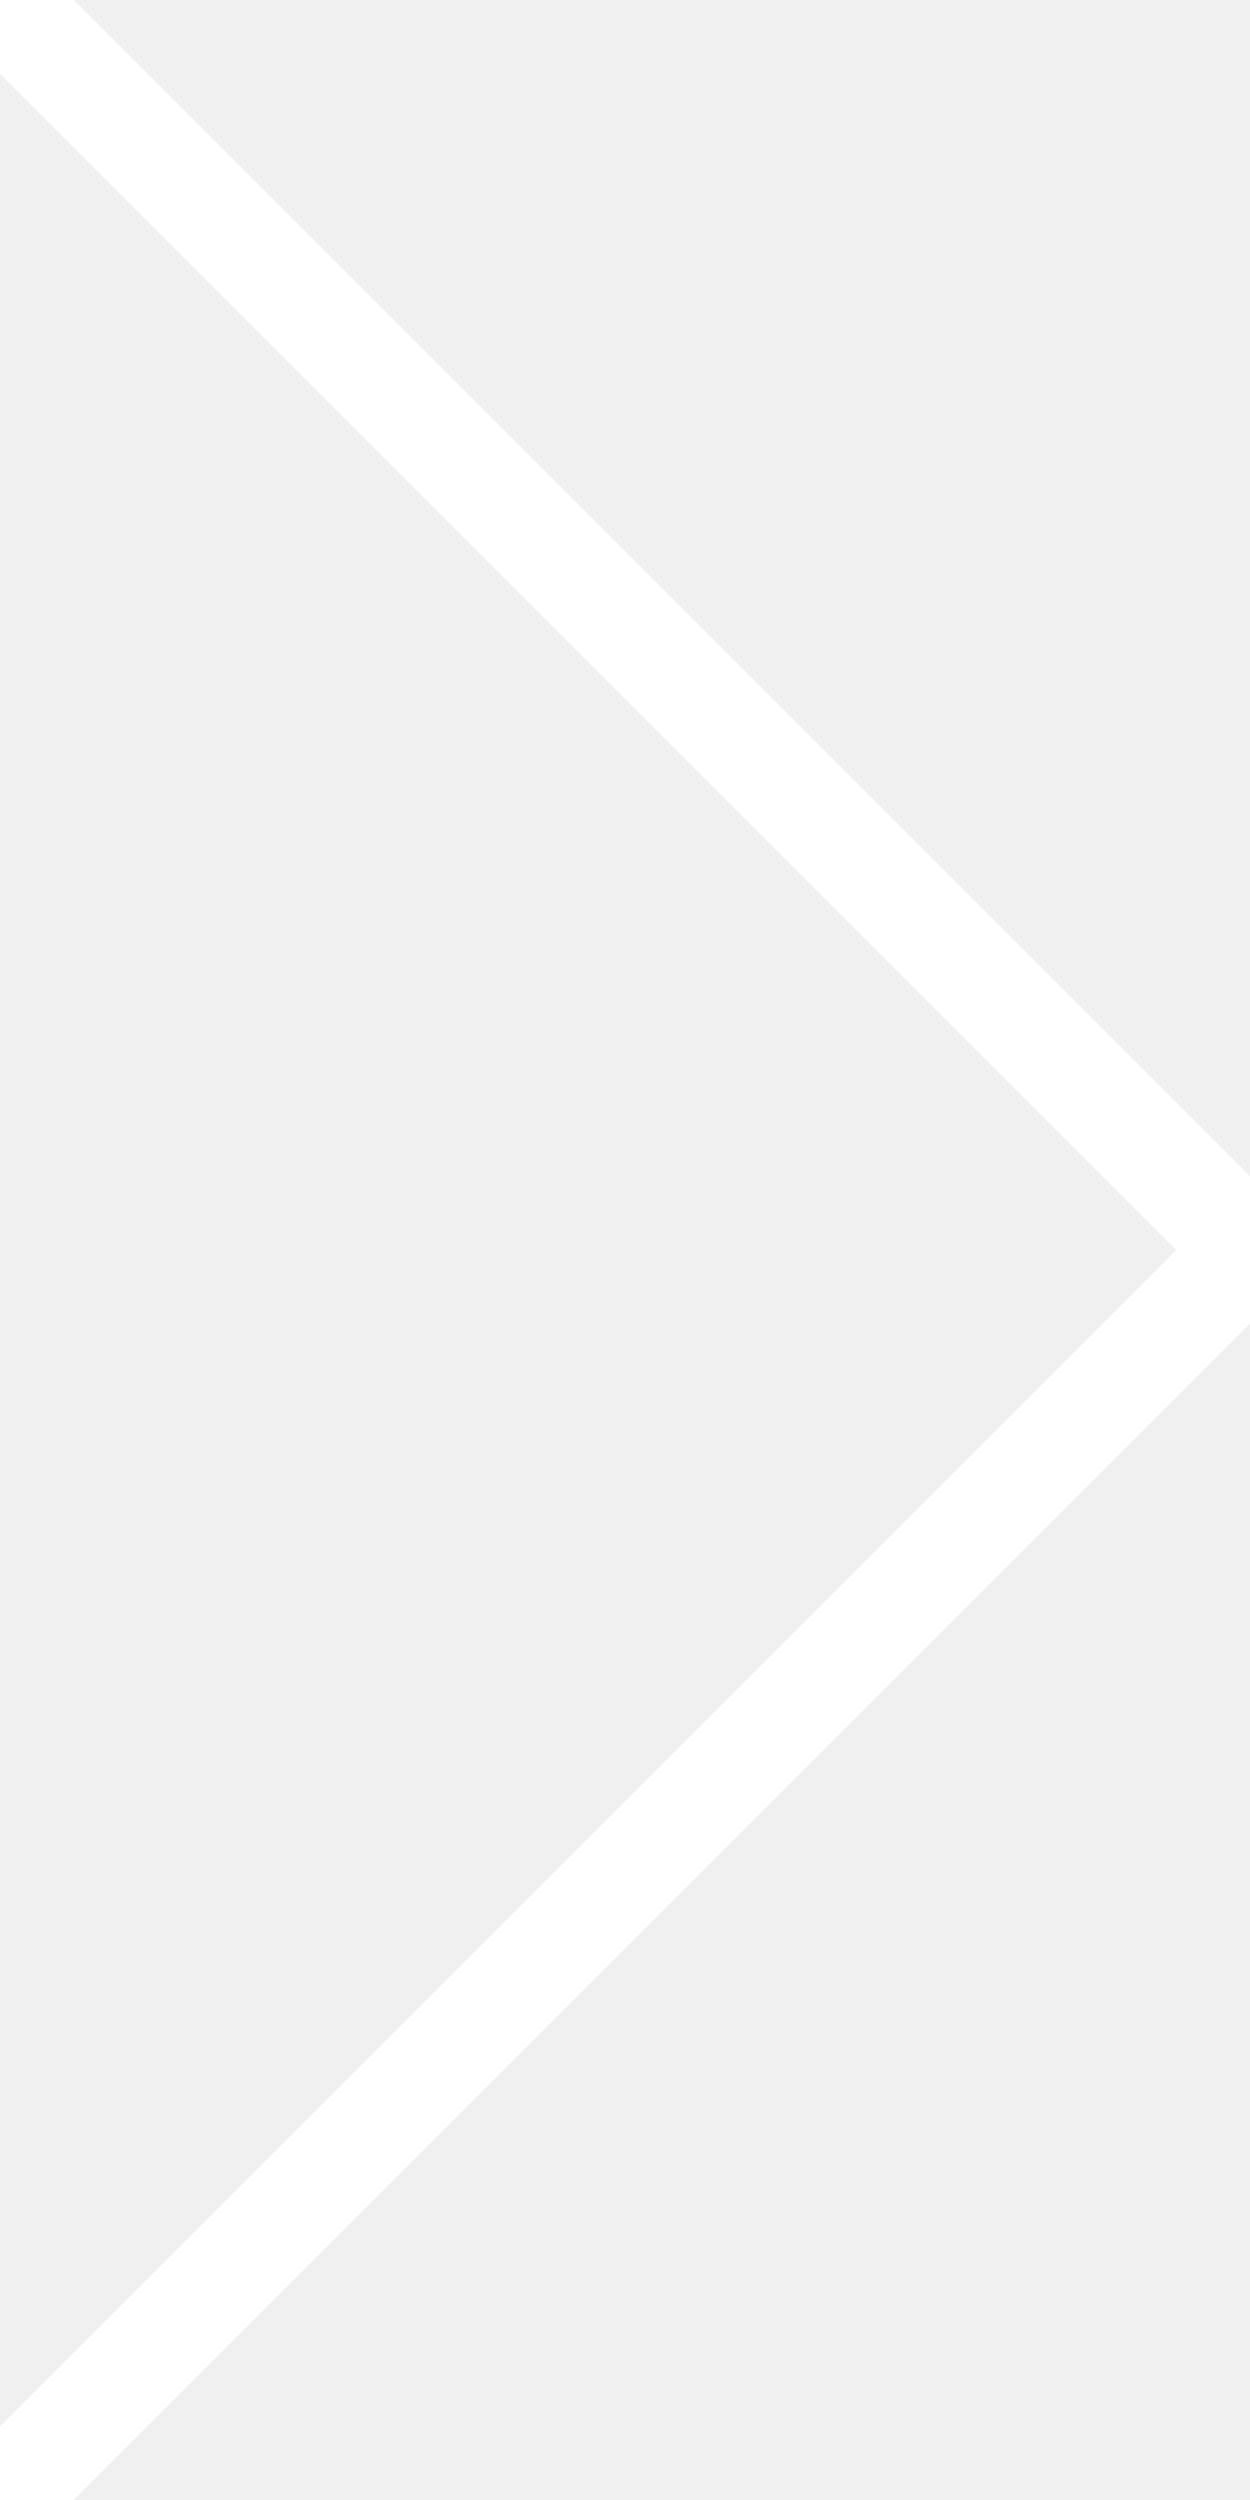
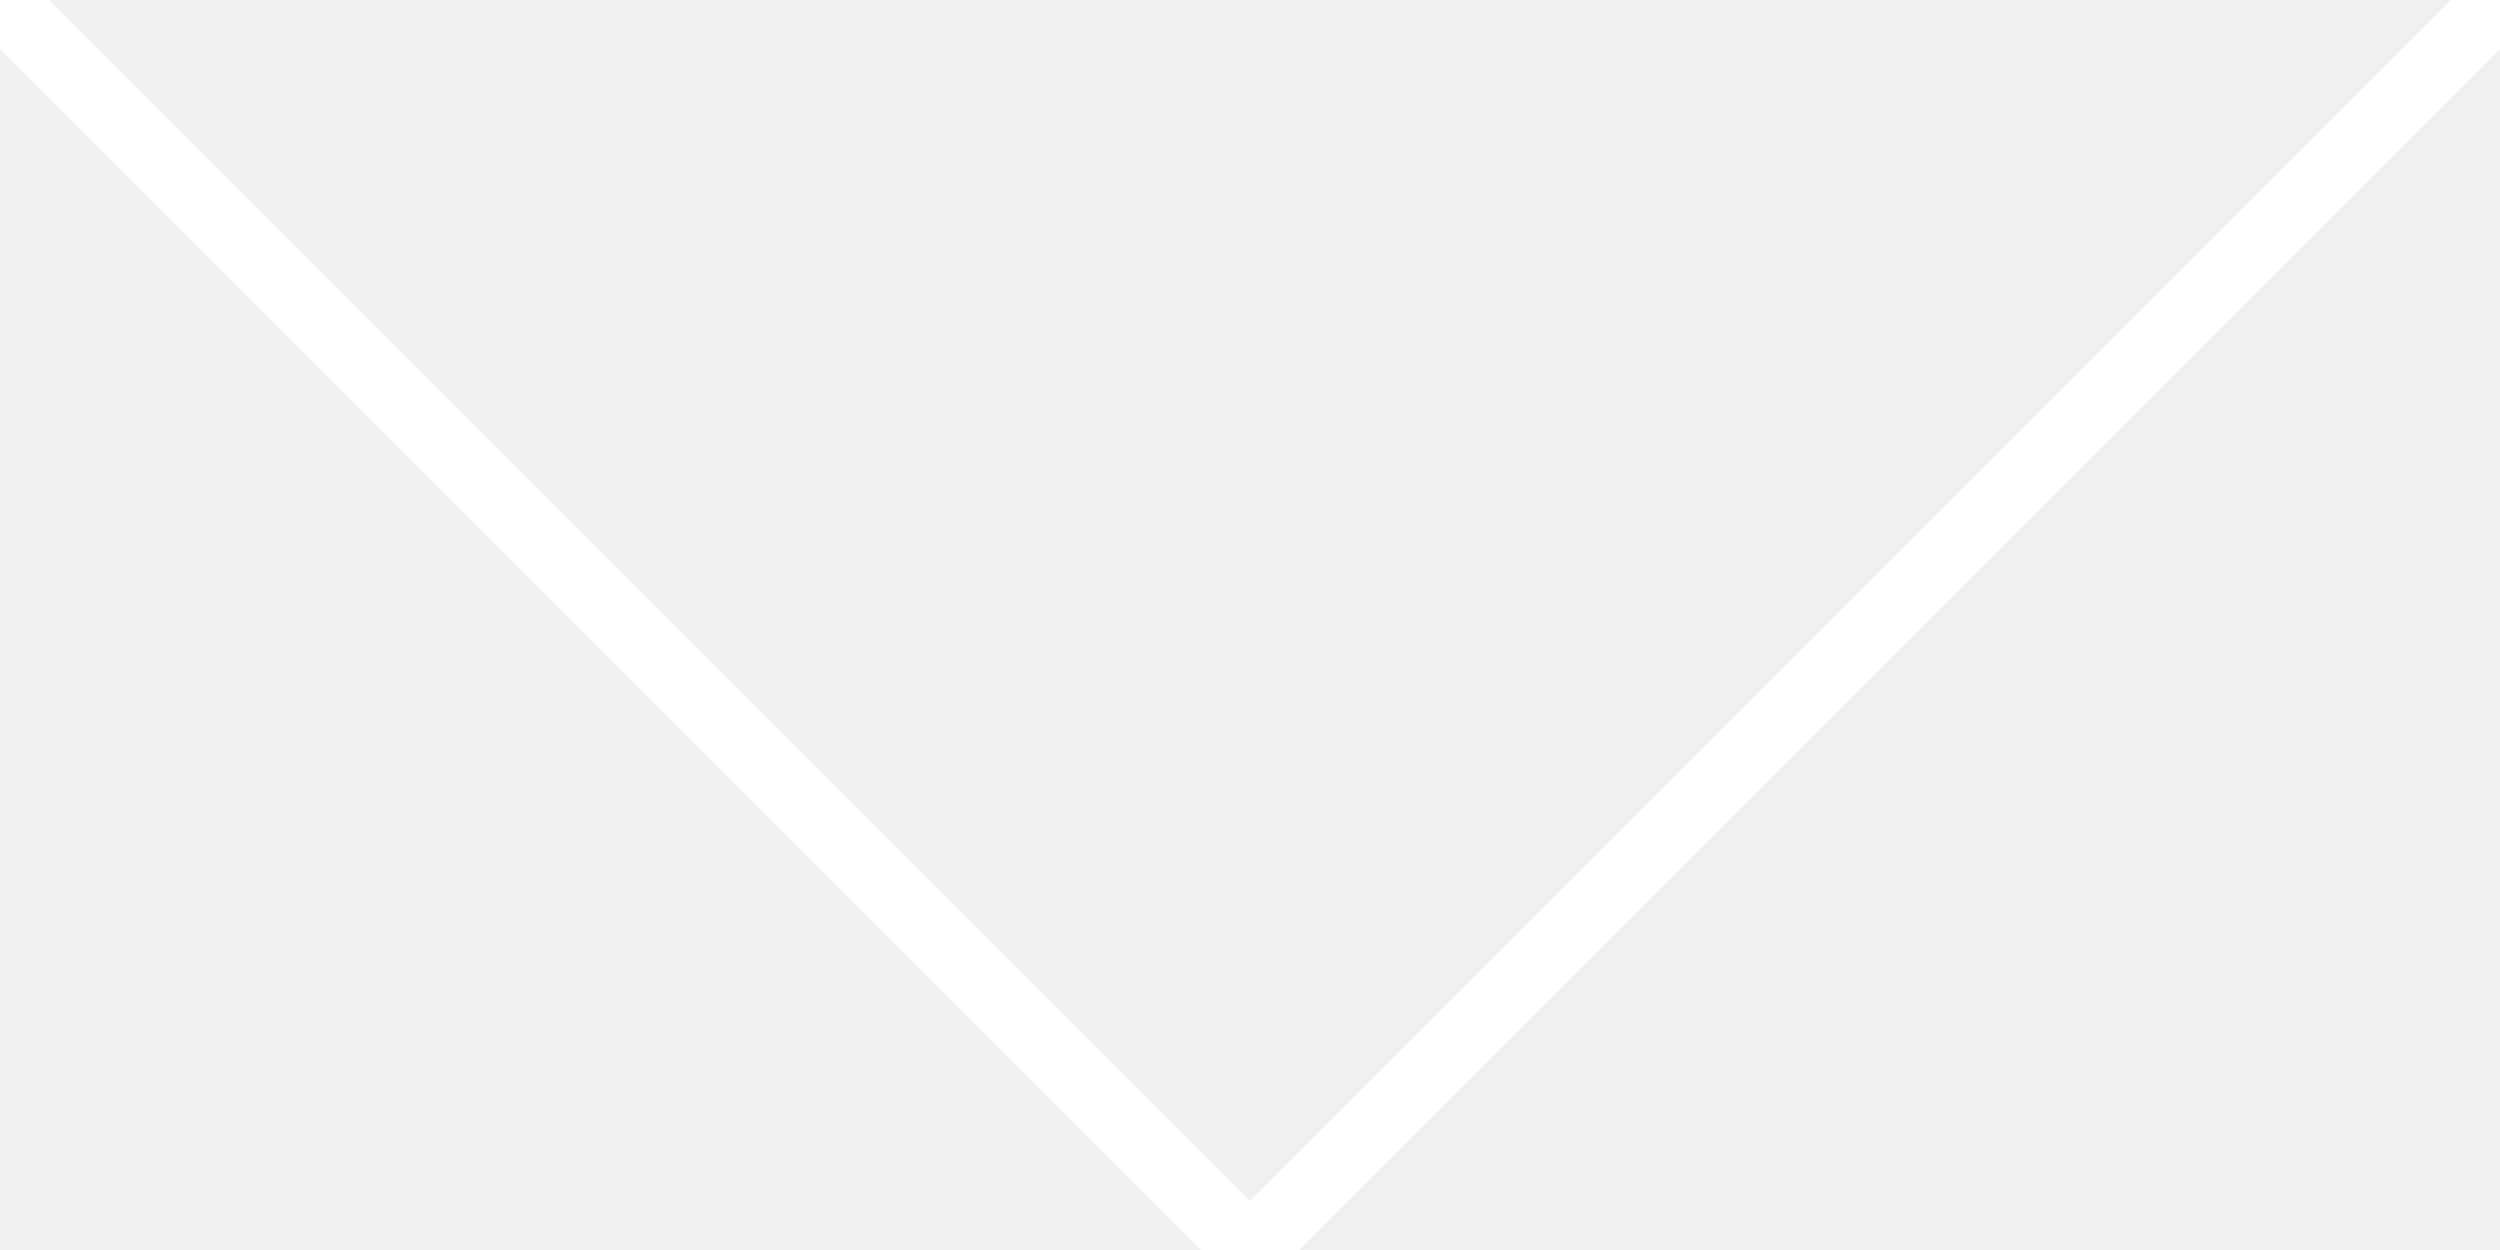
- <svg xmlns="http://www.w3.org/2000/svg" width="18px" height="36px" viewBox="0 0 18 36" zoomAndPan="disable">
-   <line x1="0" y1="0" x2="18" y2="18" style="stroke:#ffffff;stroke-width:1.5" />
-   <line x1="0" y1="36" x2="18" y2="18" style="stroke:#ffffff;stroke-width:1.5" />
+ <svg xmlns="http://www.w3.org/2000/svg" width="36px" height="18px" viewBox="0 0 36 18" zoomAndPan="disable" preserveAspectRatio="none">
+   <style type="text/css"> line { stroke: #fff; stroke-width: 1; } </style>
+   <line x1="0" y1="0" x2="18" y2="18" />
+   <line x1="36" y1="0" x2="18" y2="18" />
</svg>
